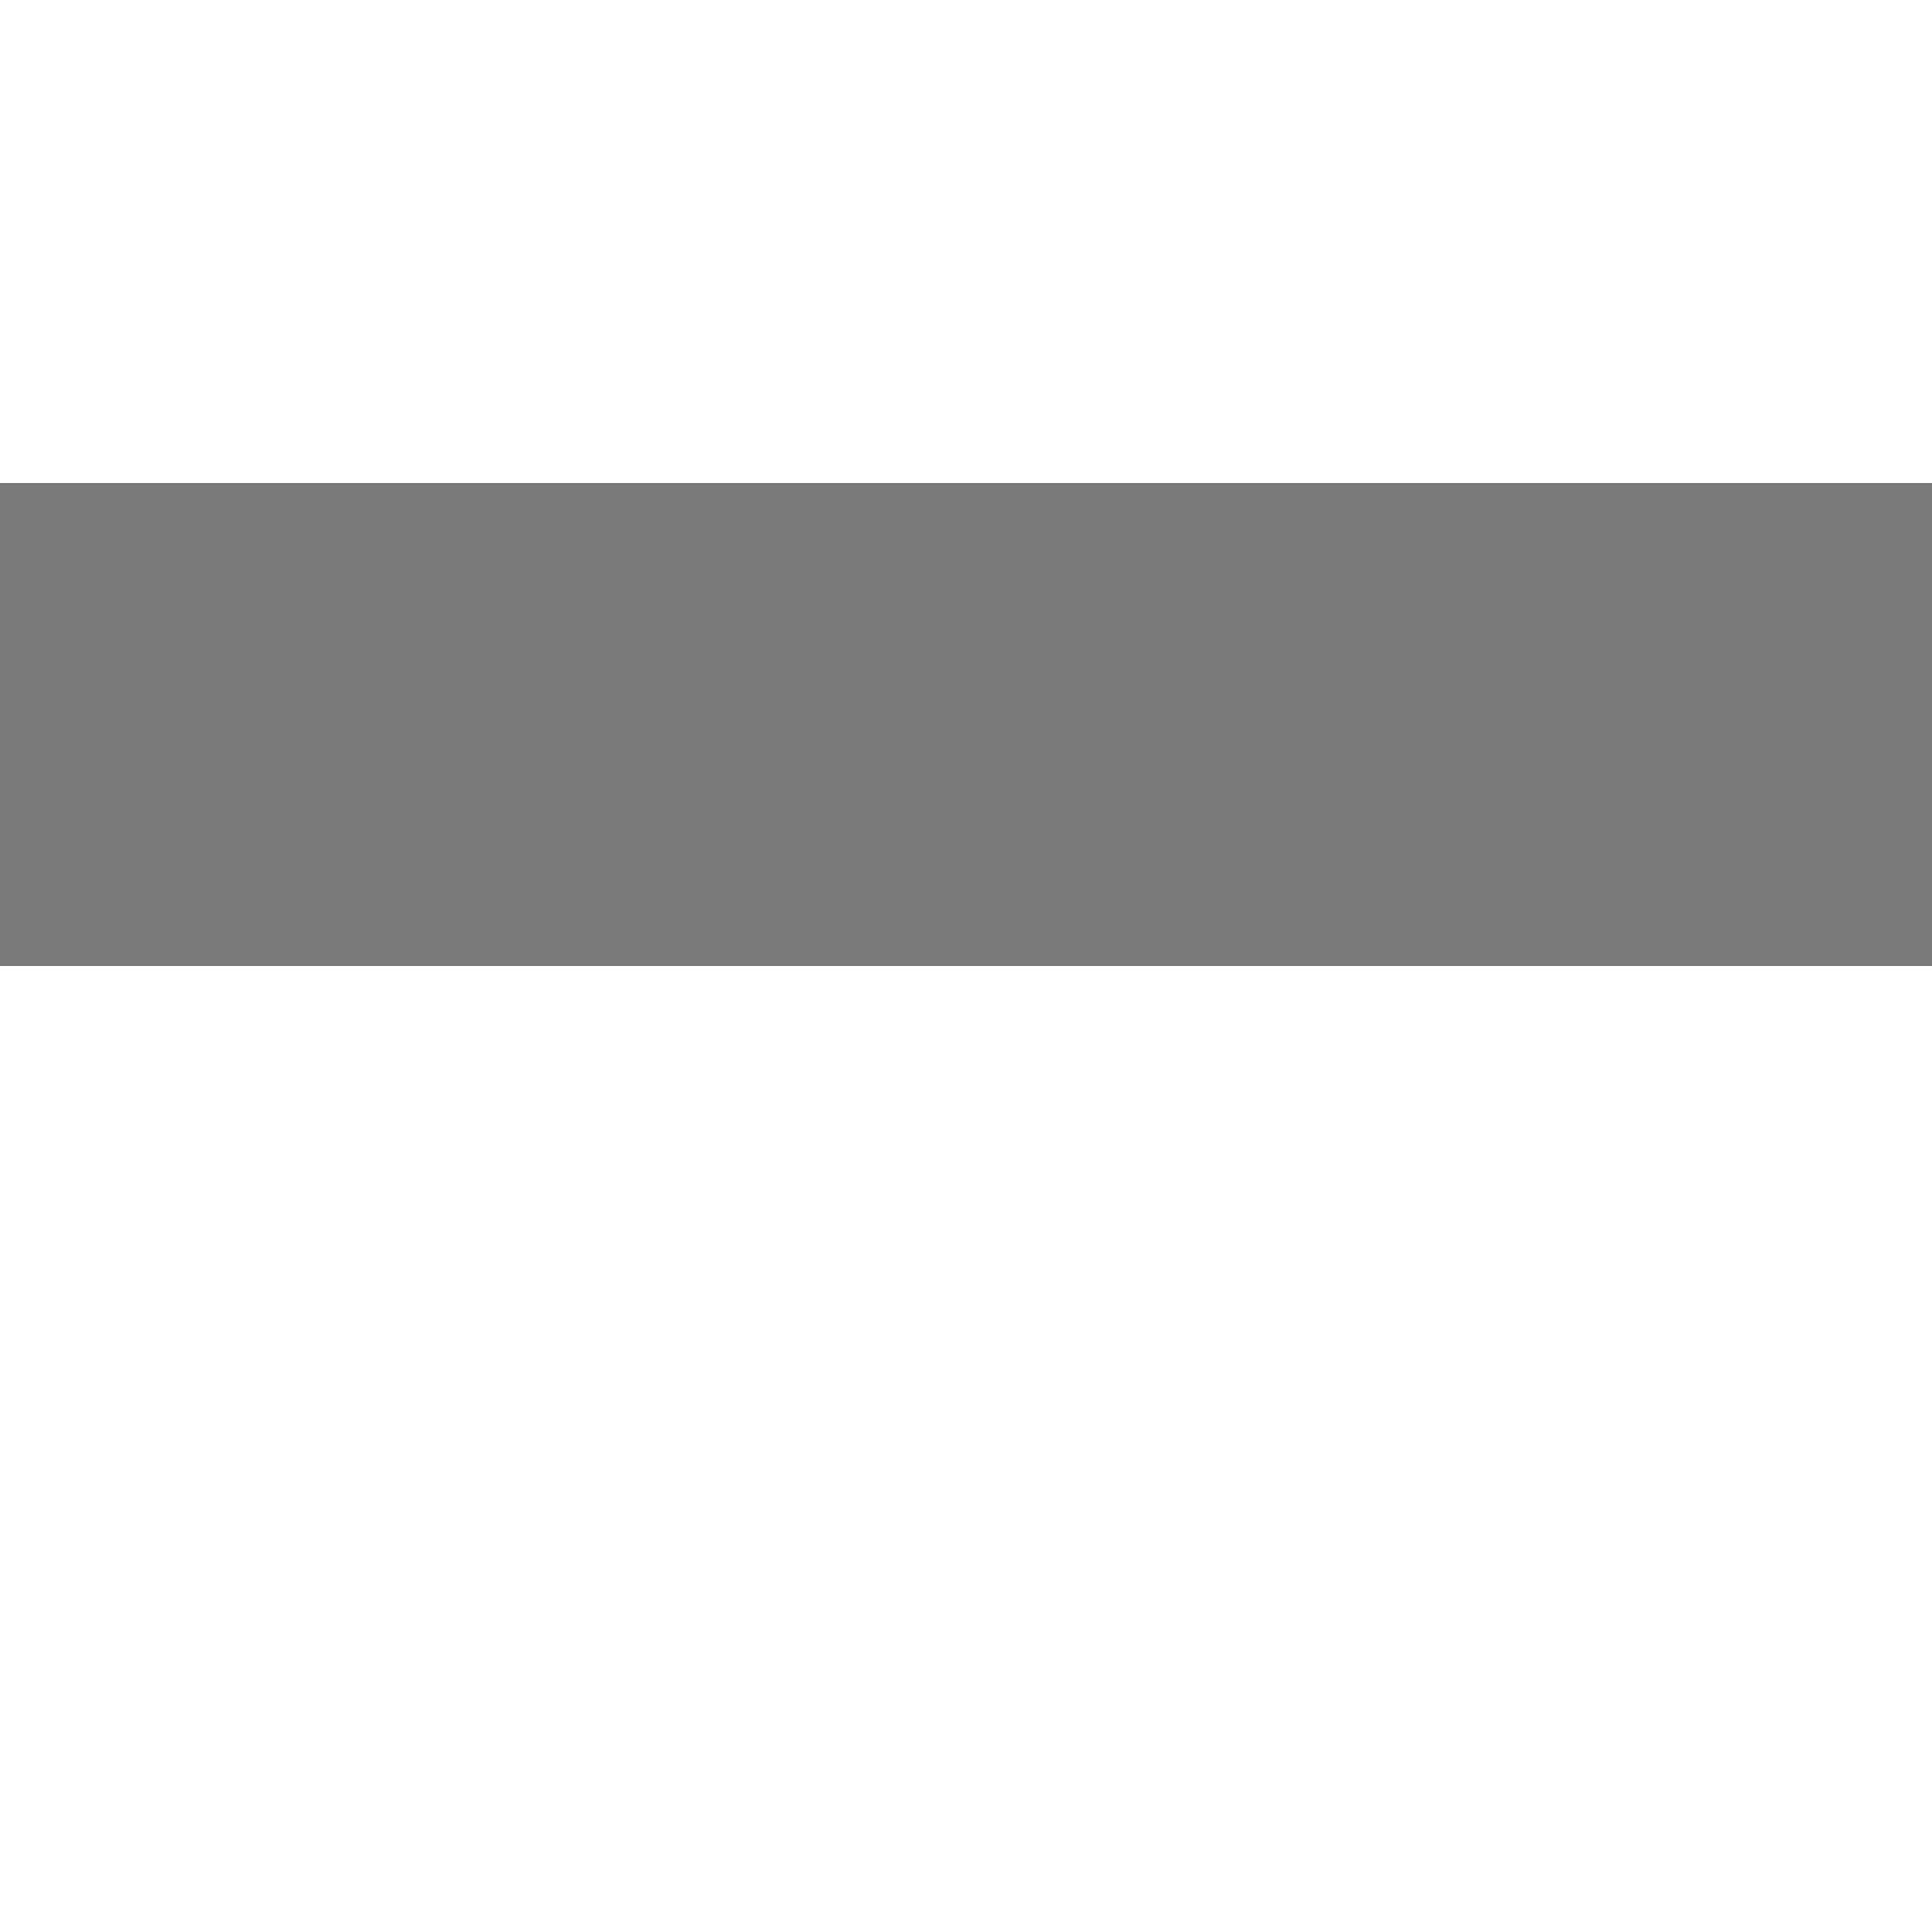
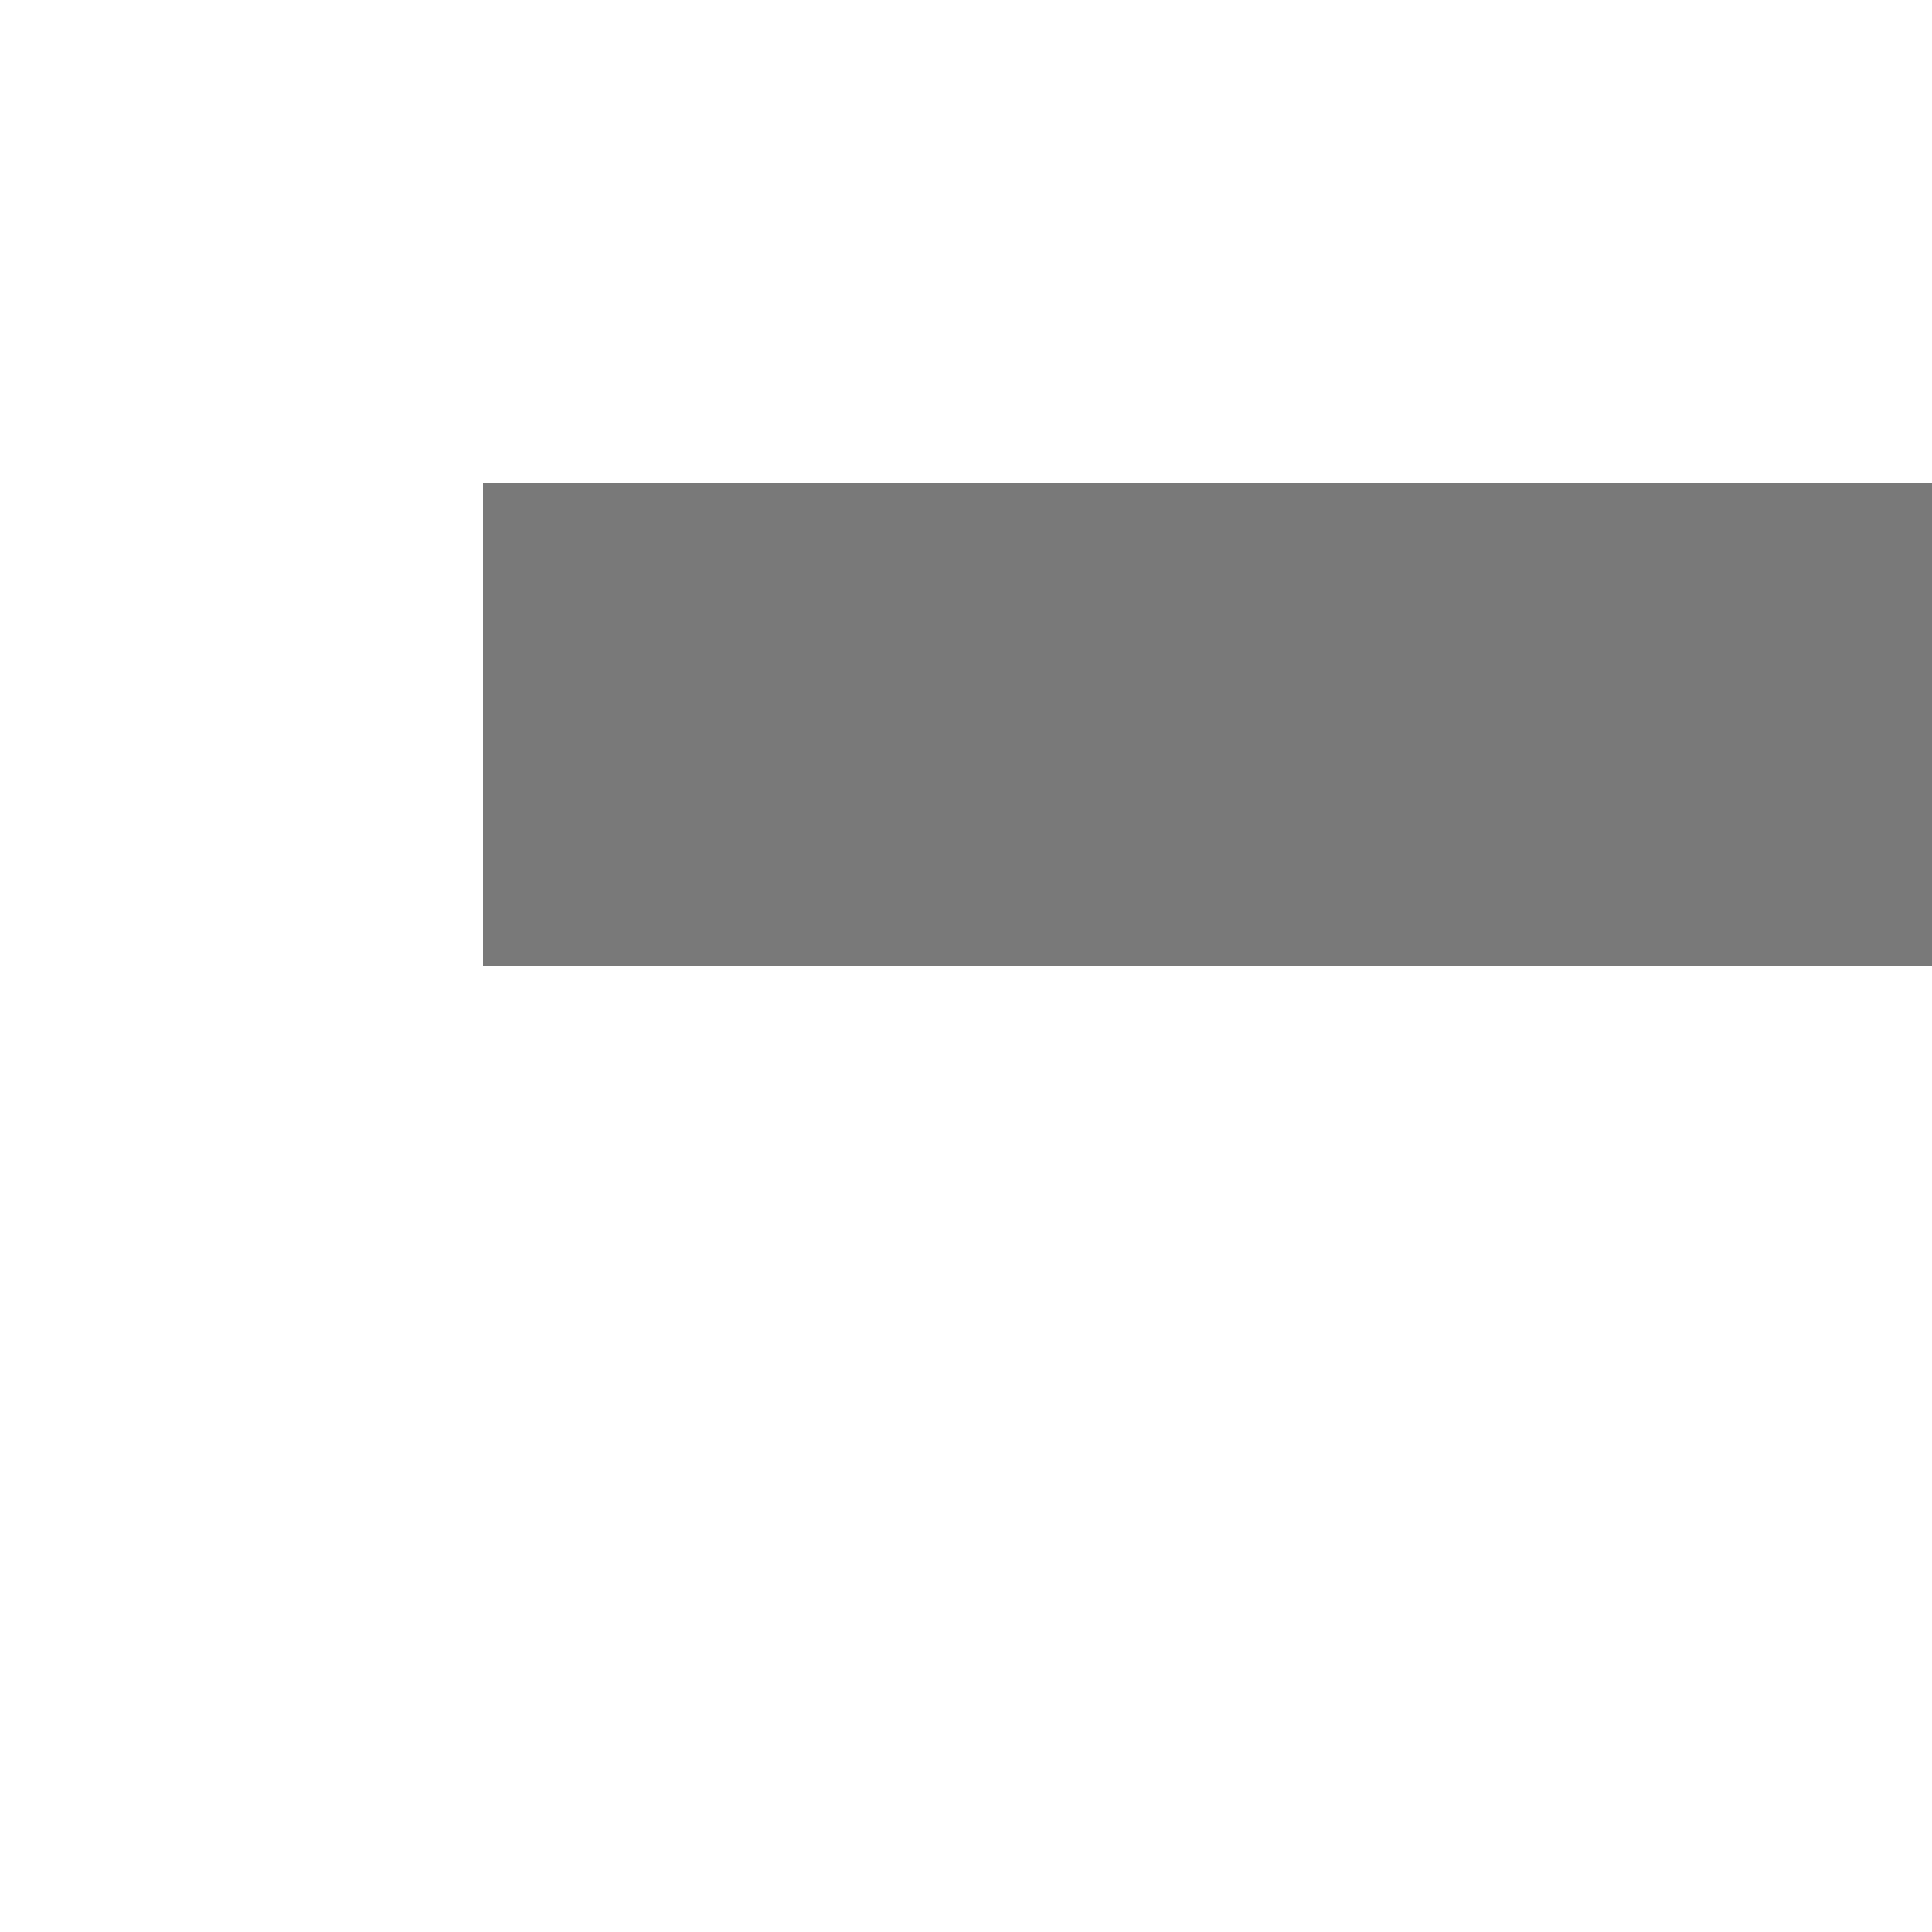
- <svg xmlns="http://www.w3.org/2000/svg" version="1.1" width="4px" height="4px" preserveAspectRatio="xMinYMid meet" viewBox="566 985  4 2">
-   <path d="M 678 1095.8  L 684 1102.5  L 690 1095.8  L 684 1098.1  L 678 1095.8  Z " fill-rule="nonzero" fill="#797979" stroke="none" transform="matrix(-1.83690953073357E-16 -1 1 -1.83690953073357E-16 -302.5 1669.5 )" />
-   <path d="M 684 868.5  L 684 1101.5  " stroke-width="1" stroke="#797979" fill="none" transform="matrix(-1.83690953073357E-16 -1 1 -1.83690953073357E-16 -302.5 1669.5 )" />
+ <svg xmlns="http://www.w3.org/2000/svg" version="1.1" width="4px" height="4px" preserveAspectRatio="xMinYMid meet" viewBox="32 985  4 2">
+   <path d="M 145 1095.8  L 151 1102.5  L 157 1095.8  L 151 1098.1  L 145 1095.8  Z " fill-rule="nonzero" fill="#797979" stroke="none" transform="matrix(-1.83690953073357E-16 -1 1 -1.83690953073357E-16 -835.5 1136.5 )" />
+   <path d="M 151 868.5  L 151 1101.5  " stroke-width="1" stroke="#797979" fill="none" transform="matrix(-1.83690953073357E-16 -1 1 -1.83690953073357E-16 -835.5 1136.5 )" />
</svg>
